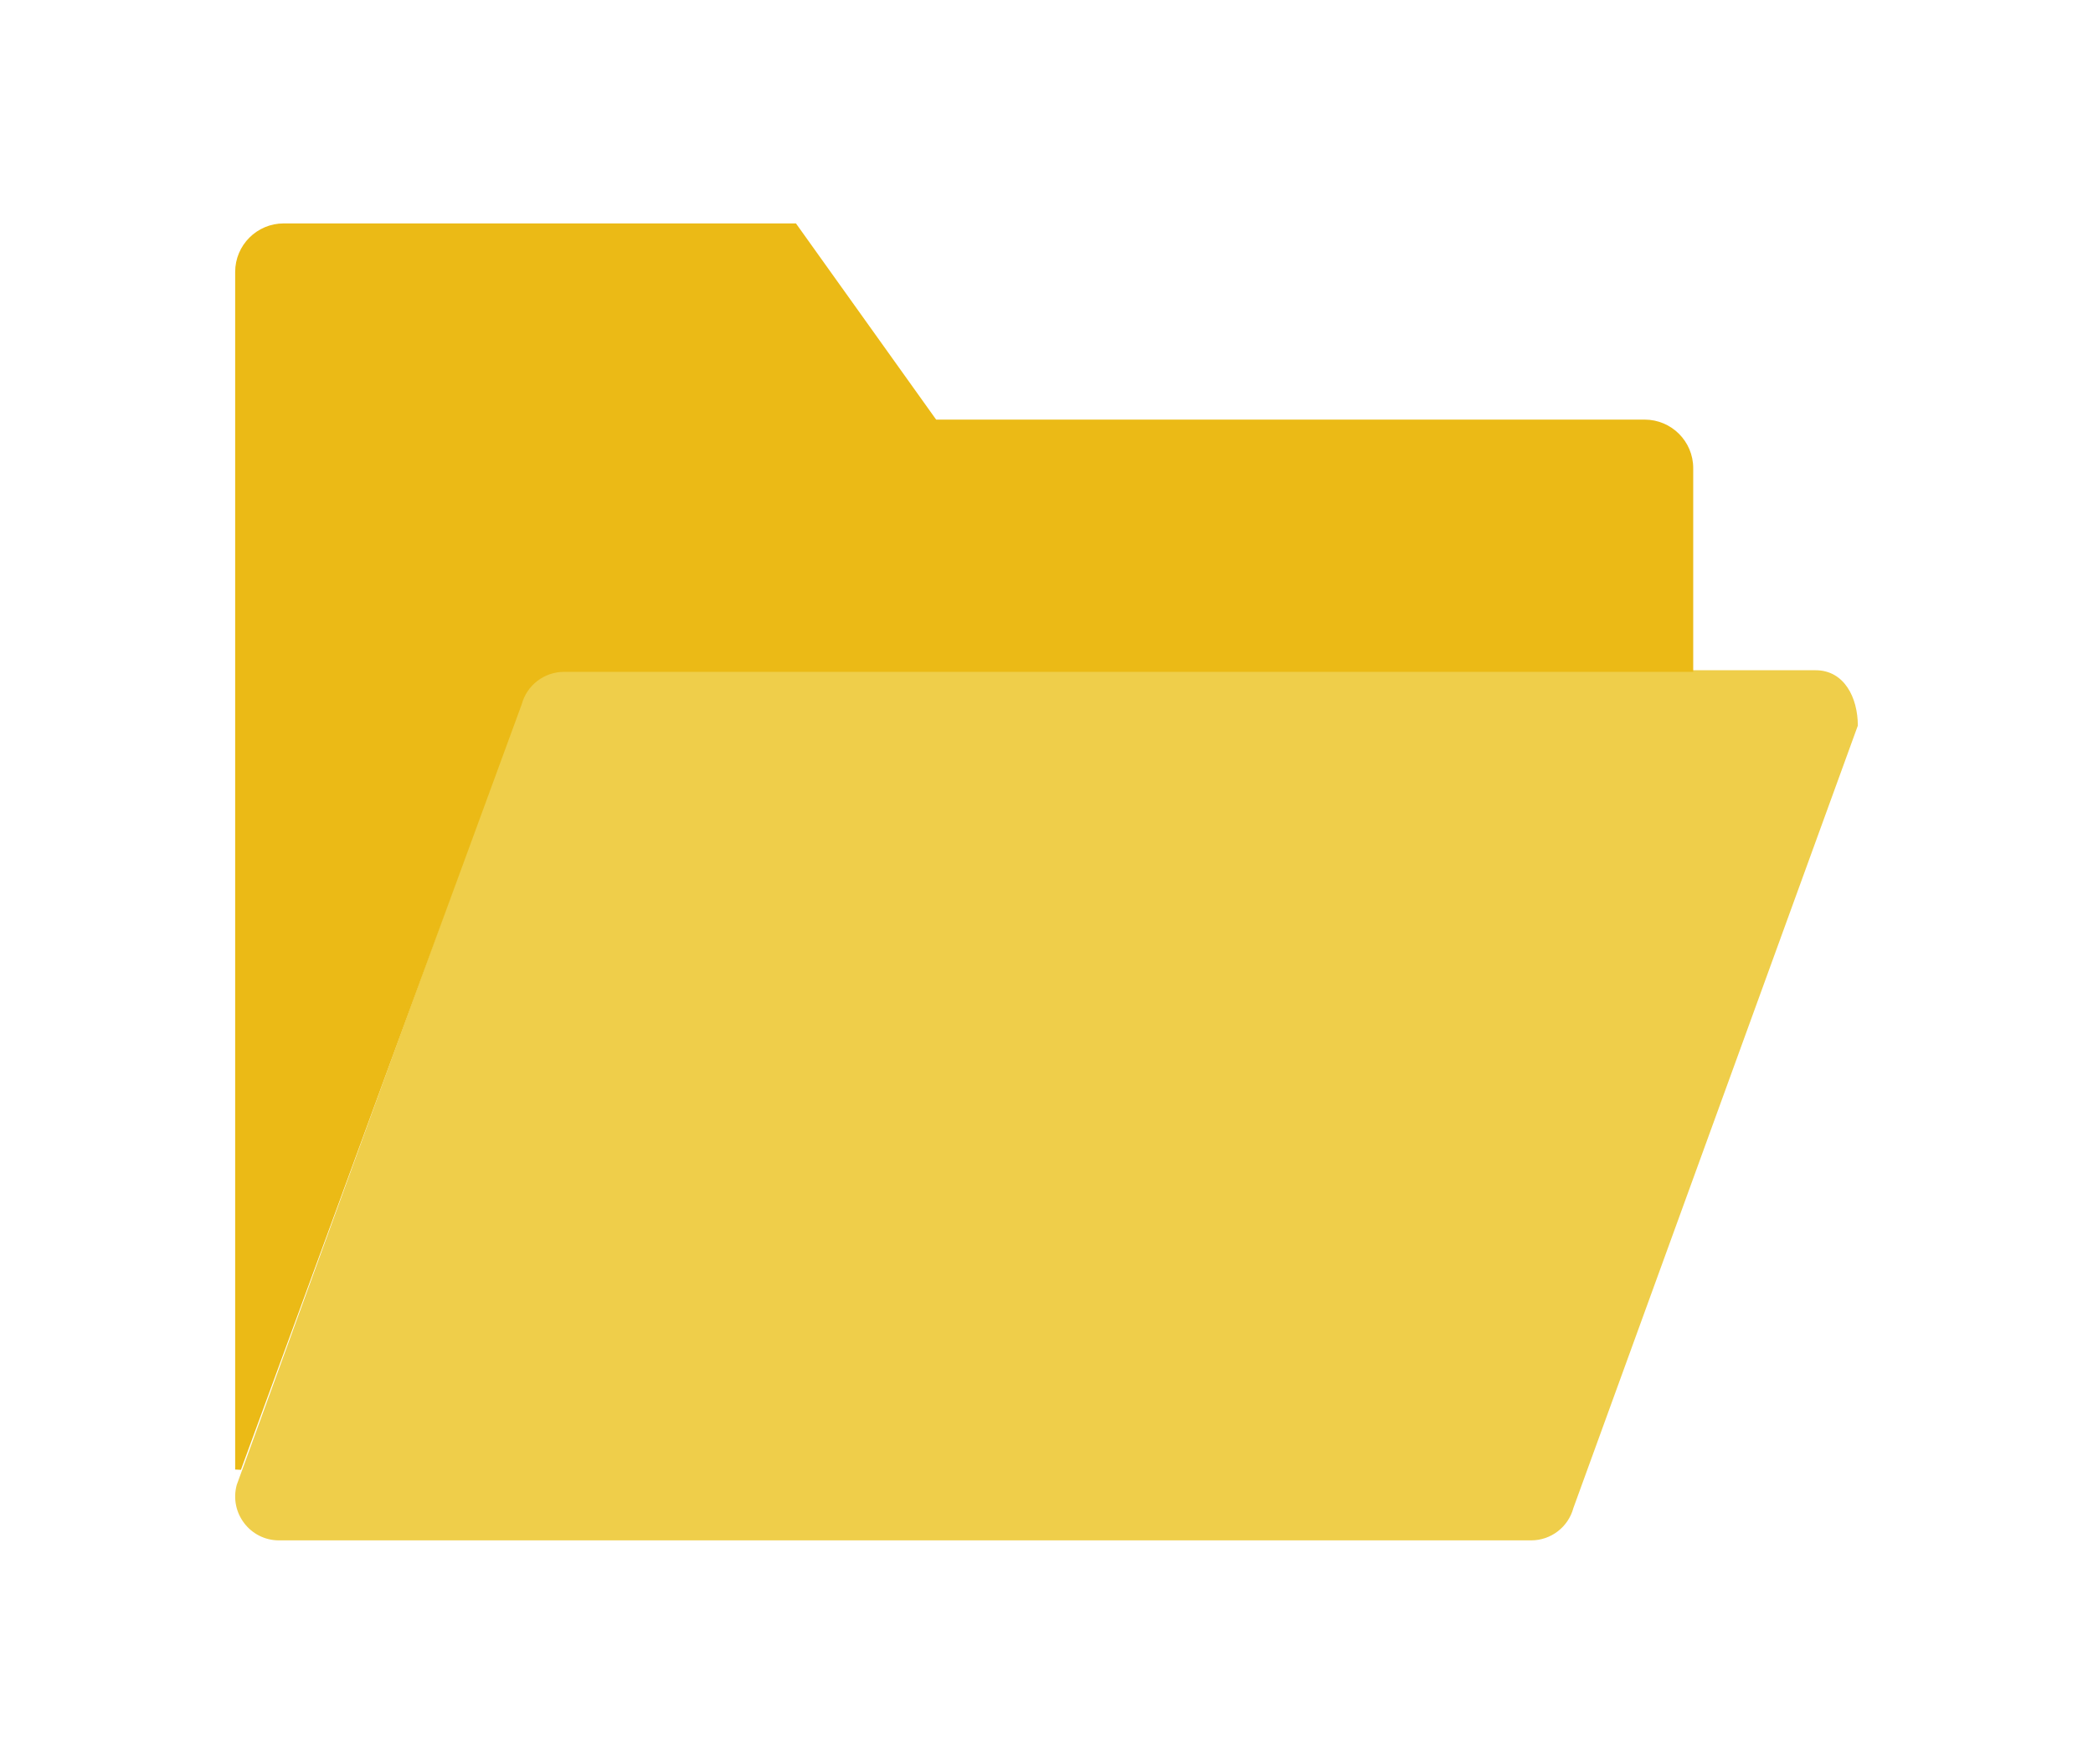
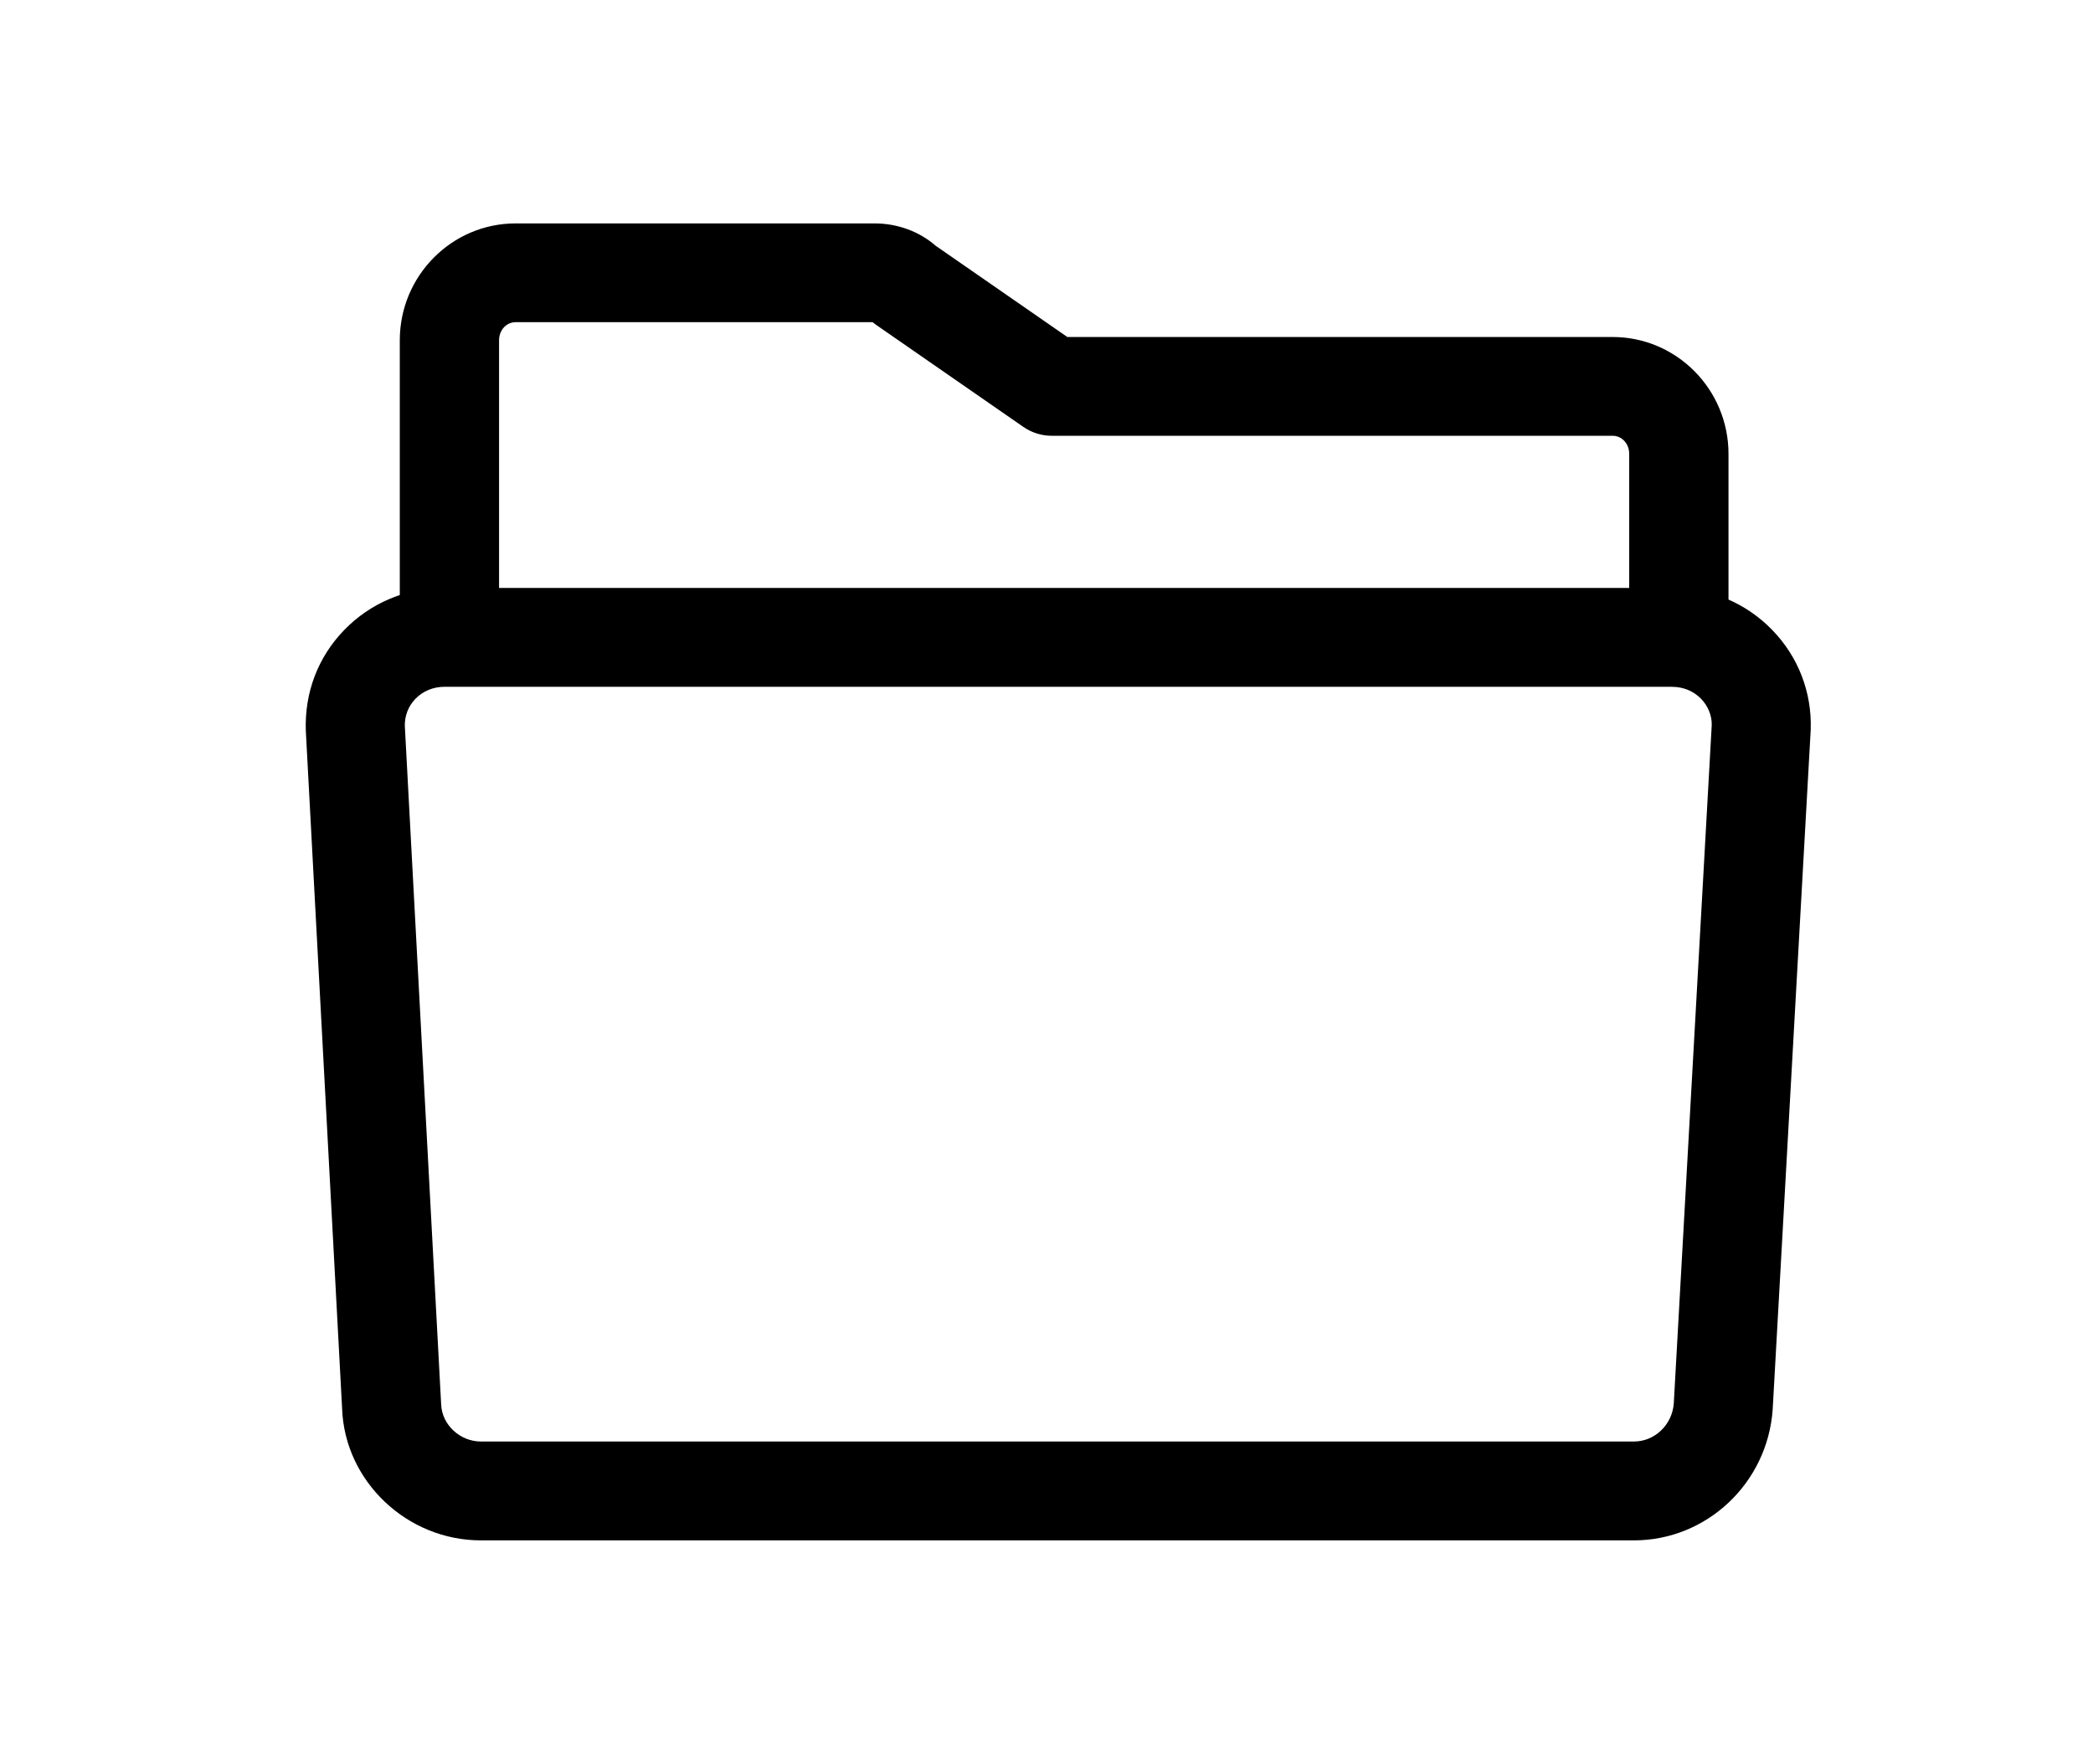
<svg xmlns="http://www.w3.org/2000/svg" width="178px" height="150px" viewBox="0 0 178 150" version="1.1">
  <g id="media_folder" stroke="none" stroke-width="1" fill="none" fill-rule="evenodd">
-     <g transform="translate(20, 19)" fill-rule="nonzero" id="Path">
-       <path d="M110.219,112 L3.724,112 C1.273,112 -0.509,109.665 0.131,107.29 L24.319,40.759 C24.757,39.131 26.23,38 27.912,38 L134.407,38 C136.858,38 138,40.349 138,42.71 L113.812,109.241 C113.374,110.869 111.901,112 110.219,112 Z" fill="#EFCE4A" />
-       <path d="M119.87,16.685 L59.615,16.685 L47.692,0 L4.13,0 C1.85,0 0,1.847 0,4.128 L0,105.976 C0.165,105.981 0.329,105.99 0.489,106 L24.371,40.894 C24.81,39.266 26.286,38.138 27.972,38.138 L124,38.138 L124,20.814 C124,18.533 122.15,16.685 119.87,16.685 Z" fill="#EBBA16" />
+     <g id="folder" transform="translate(25.33333, 19)" fill="#000000" fill-rule="nonzero">
+       <path d="M125.392,34.581 C123.155,32.271 120.124,31 116.862,31 L12.469,31 C9.208,31 6.177,32.272 3.939,34.581 C1.725,36.863 0.563,39.872 0.674,43.136 L3.762,100.8 C3.984,106.976 9.277,112 15.562,112 L113.632,112 C119.8,112 124.977,107.146 125.424,100.883 L128.66,43.052 C128.766,39.874 127.606,36.865 125.392,34.581 Z M117.014,100.35 C116.883,102.167 115.398,103.592 113.632,103.592 L15.562,103.592 C13.793,103.592 12.247,102.175 12.184,100.425 L9.097,42.772 C9.068,41.89 9.388,41.058 10.001,40.426 C10.636,39.77 11.514,39.408 12.471,39.408 L12.471,39.41 L116.862,39.41 C117.819,39.41 118.697,39.771 119.333,40.427 C119.946,41.058 120.266,41.892 120.241,42.679 L117.014,100.35 Z" id="Shape" />
+       <path d="M111.816,9.66 L65.439,9.66 L54.24,1.9 C52.854,0.687 50.989,0 49.054,0 L18.517,0 C13.085,0 8.667,4.459 8.667,9.94 L8.667,34.999 L17.11,34.999 L17.11,9.94 C17.11,9.076 17.728,8.4 18.517,8.4 L48.877,8.4 C48.972,8.481 49.071,8.555 49.174,8.626 L61.699,17.306 C62.408,17.798 63.249,18.061 64.112,18.061 L111.816,18.061 C112.606,18.061 113.223,18.737 113.223,19.601 L113.223,35 L121.667,35 L121.667,19.599 C121.667,14.119 117.247,9.66 111.816,9.66 Z" id="Path" />
    </g>
  </g>
</svg>
